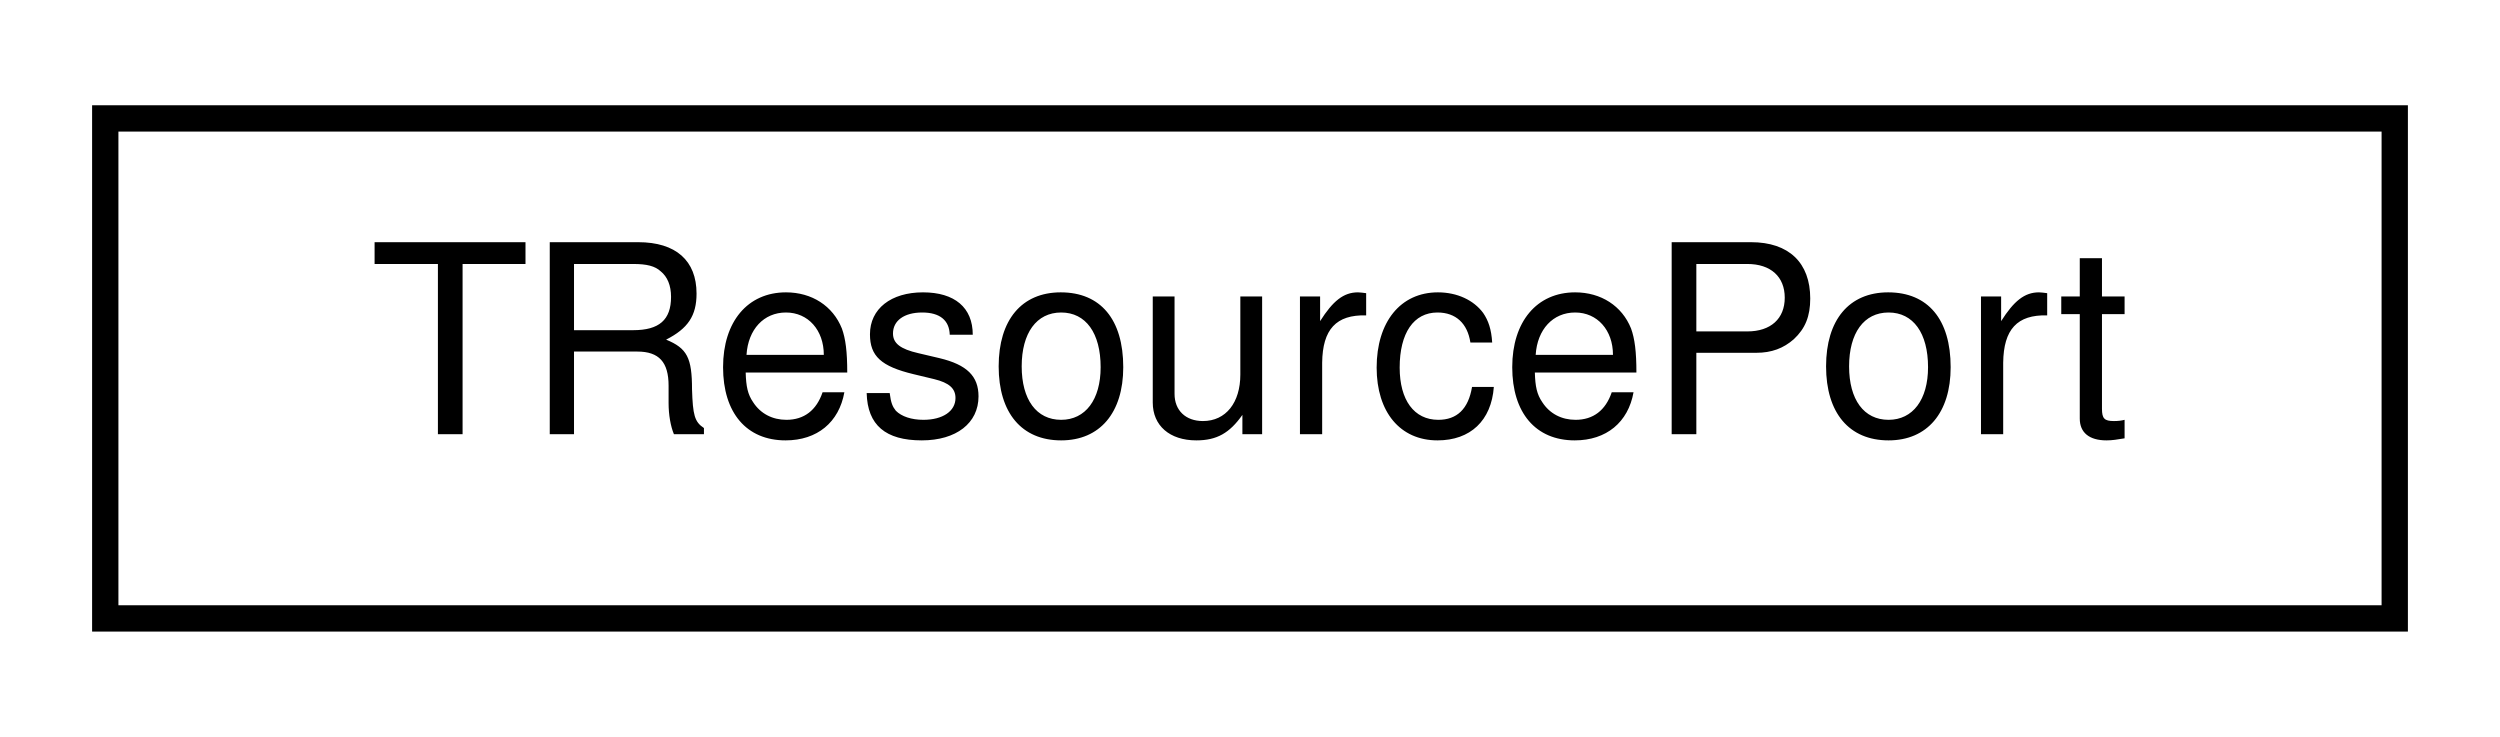
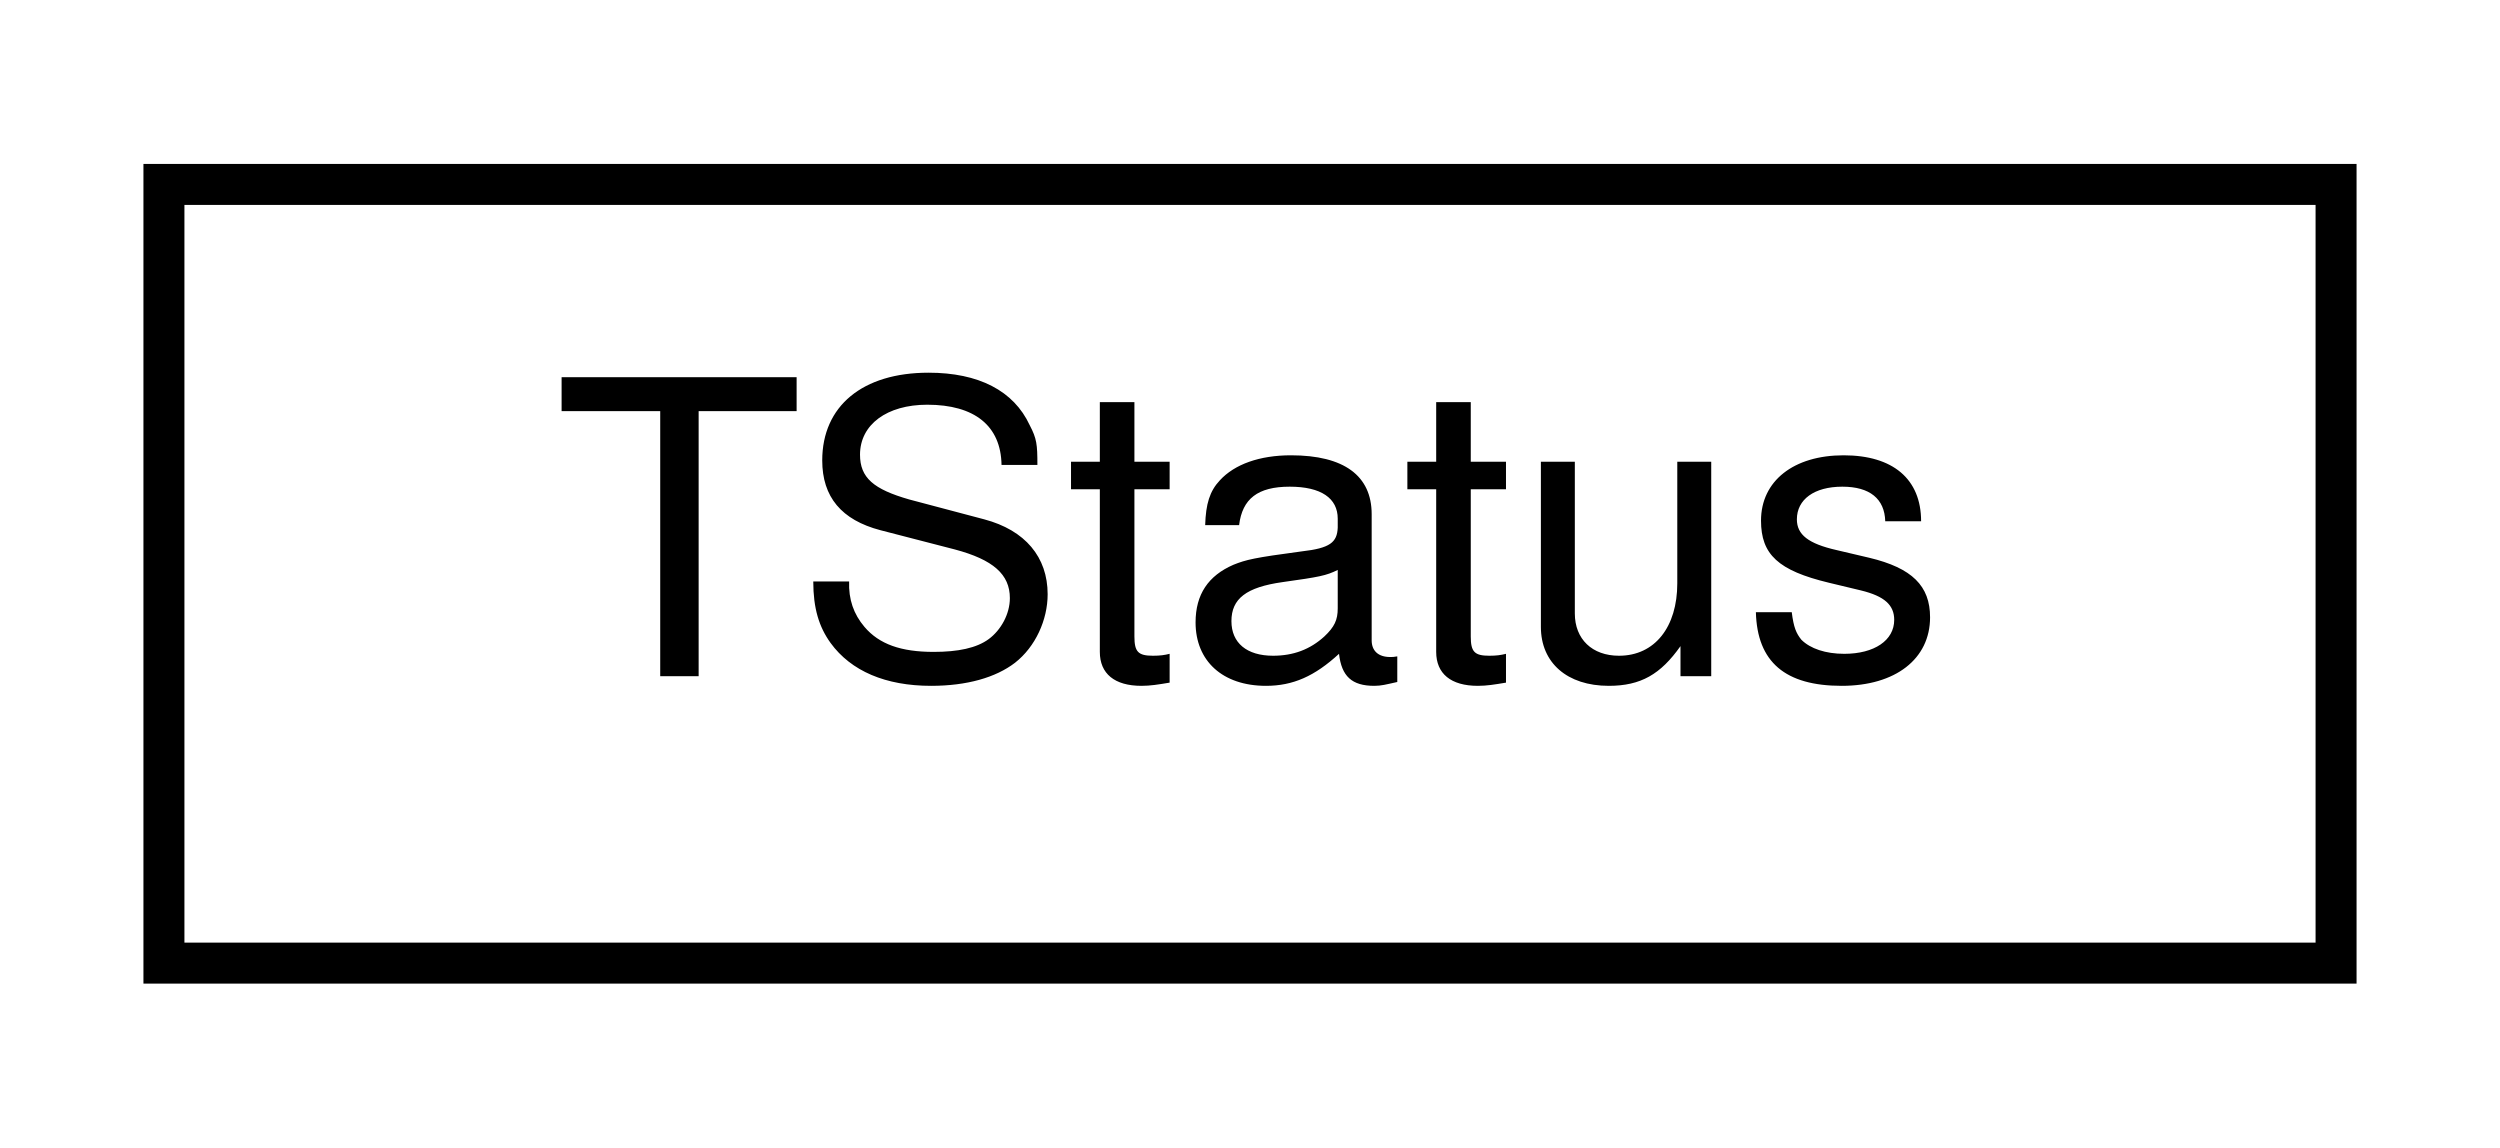
- <svg xmlns="http://www.w3.org/2000/svg" xmlns:xlink="http://www.w3.org/1999/xlink" width="95pt" height="28pt" viewBox="0.00 0.00 95.00 28.00">
+ <svg xmlns="http://www.w3.org/2000/svg" xmlns:xlink="http://www.w3.org/1999/xlink" width="61pt" height="28pt" viewBox="0.00 0.00 61.00 28.00">
  <g id="graph0" class="graph" transform="scale(1 1) rotate(0) translate(4 24)">
    <g id="node1" class="node">
      <g id="a_node1">
-         <a xlink:href="structTResourcePort.html" target="_top" xlink:title="Type for FPGA Resources.">
-           <polygon fill="none" stroke="black" points="0,-0.5 0,-19.5 87,-19.5 87,-0.5 0,-0.5" />
-           <text text-anchor="middle" x="43.5" y="-7.5" font-family="Helvetica,sans-Serif" font-size="10.00">TResourcePort</text>
+         <a xlink:href="structTStatus.html" target="_top" xlink:title="IRIO status structure.">
+           <polygon fill="none" stroke="black" points="0,-0.5 0,-19.5 53,-19.5 53,-0.5 0,-0.5" />
+           <text text-anchor="middle" x="26.5" y="-7.5" font-family="Helvetica,sans-Serif" font-size="10.00">TStatus</text>
        </a>
      </g>
    </g>
  </g>
</svg>
